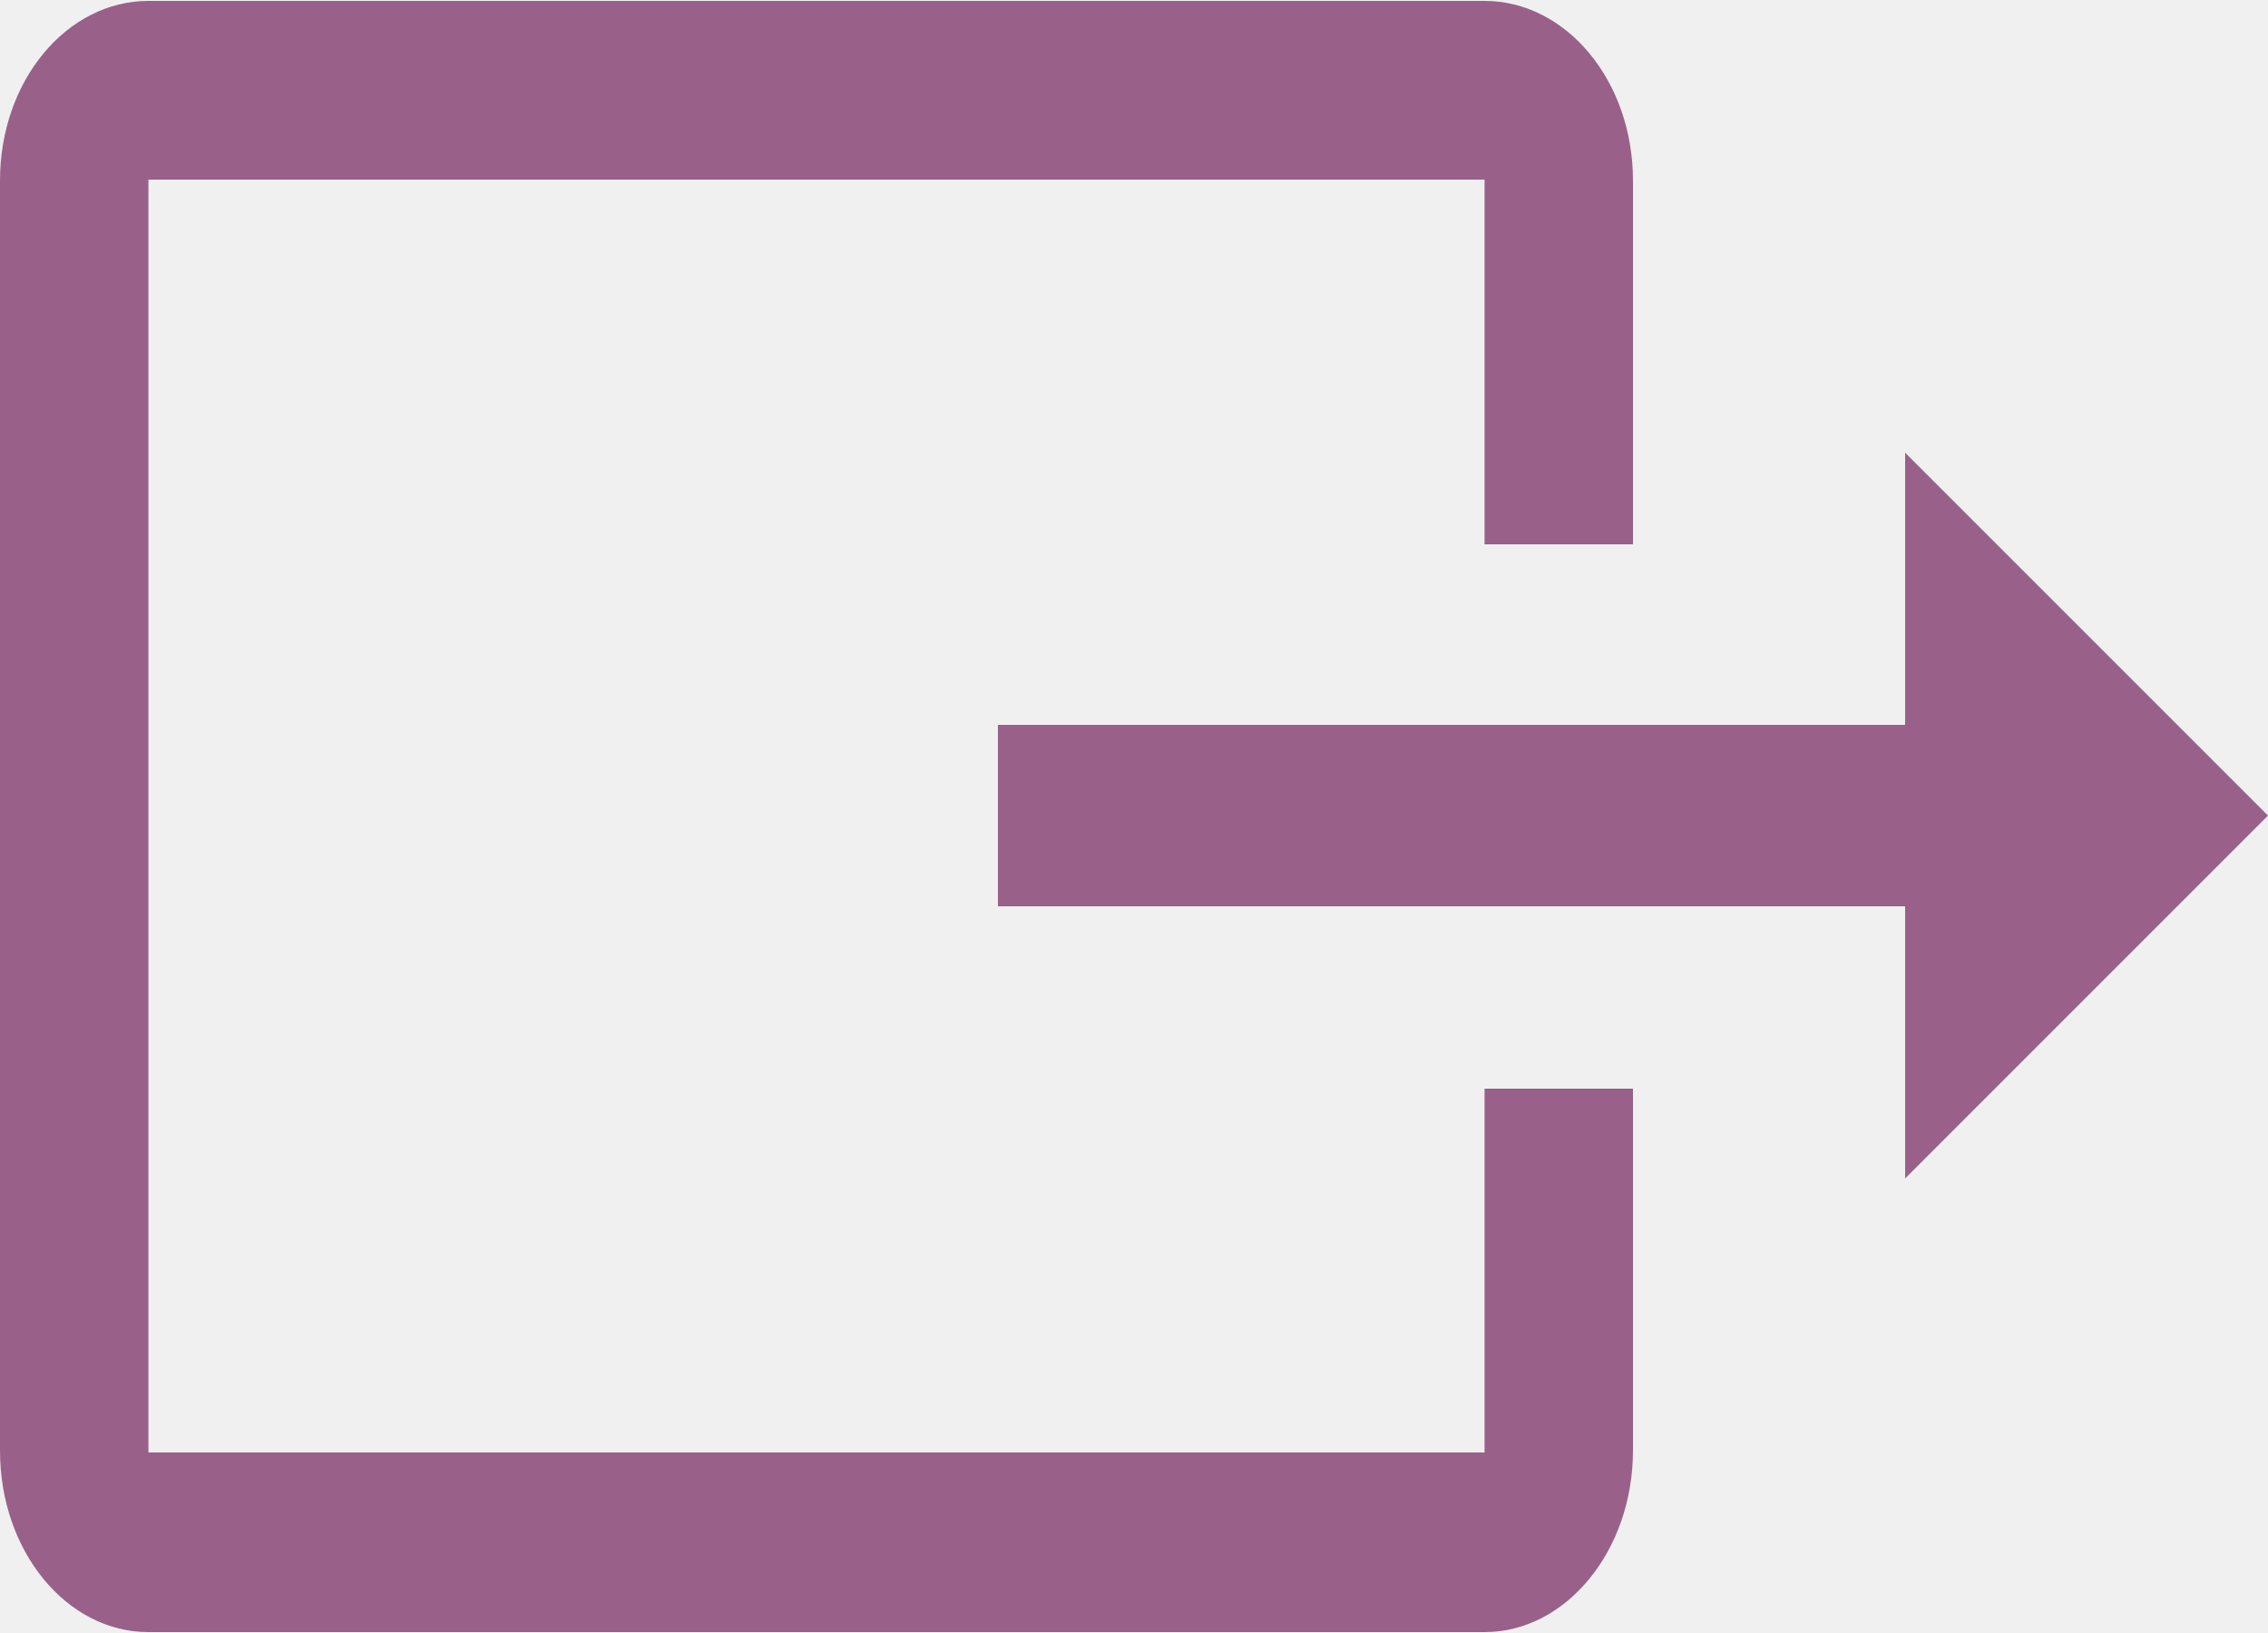
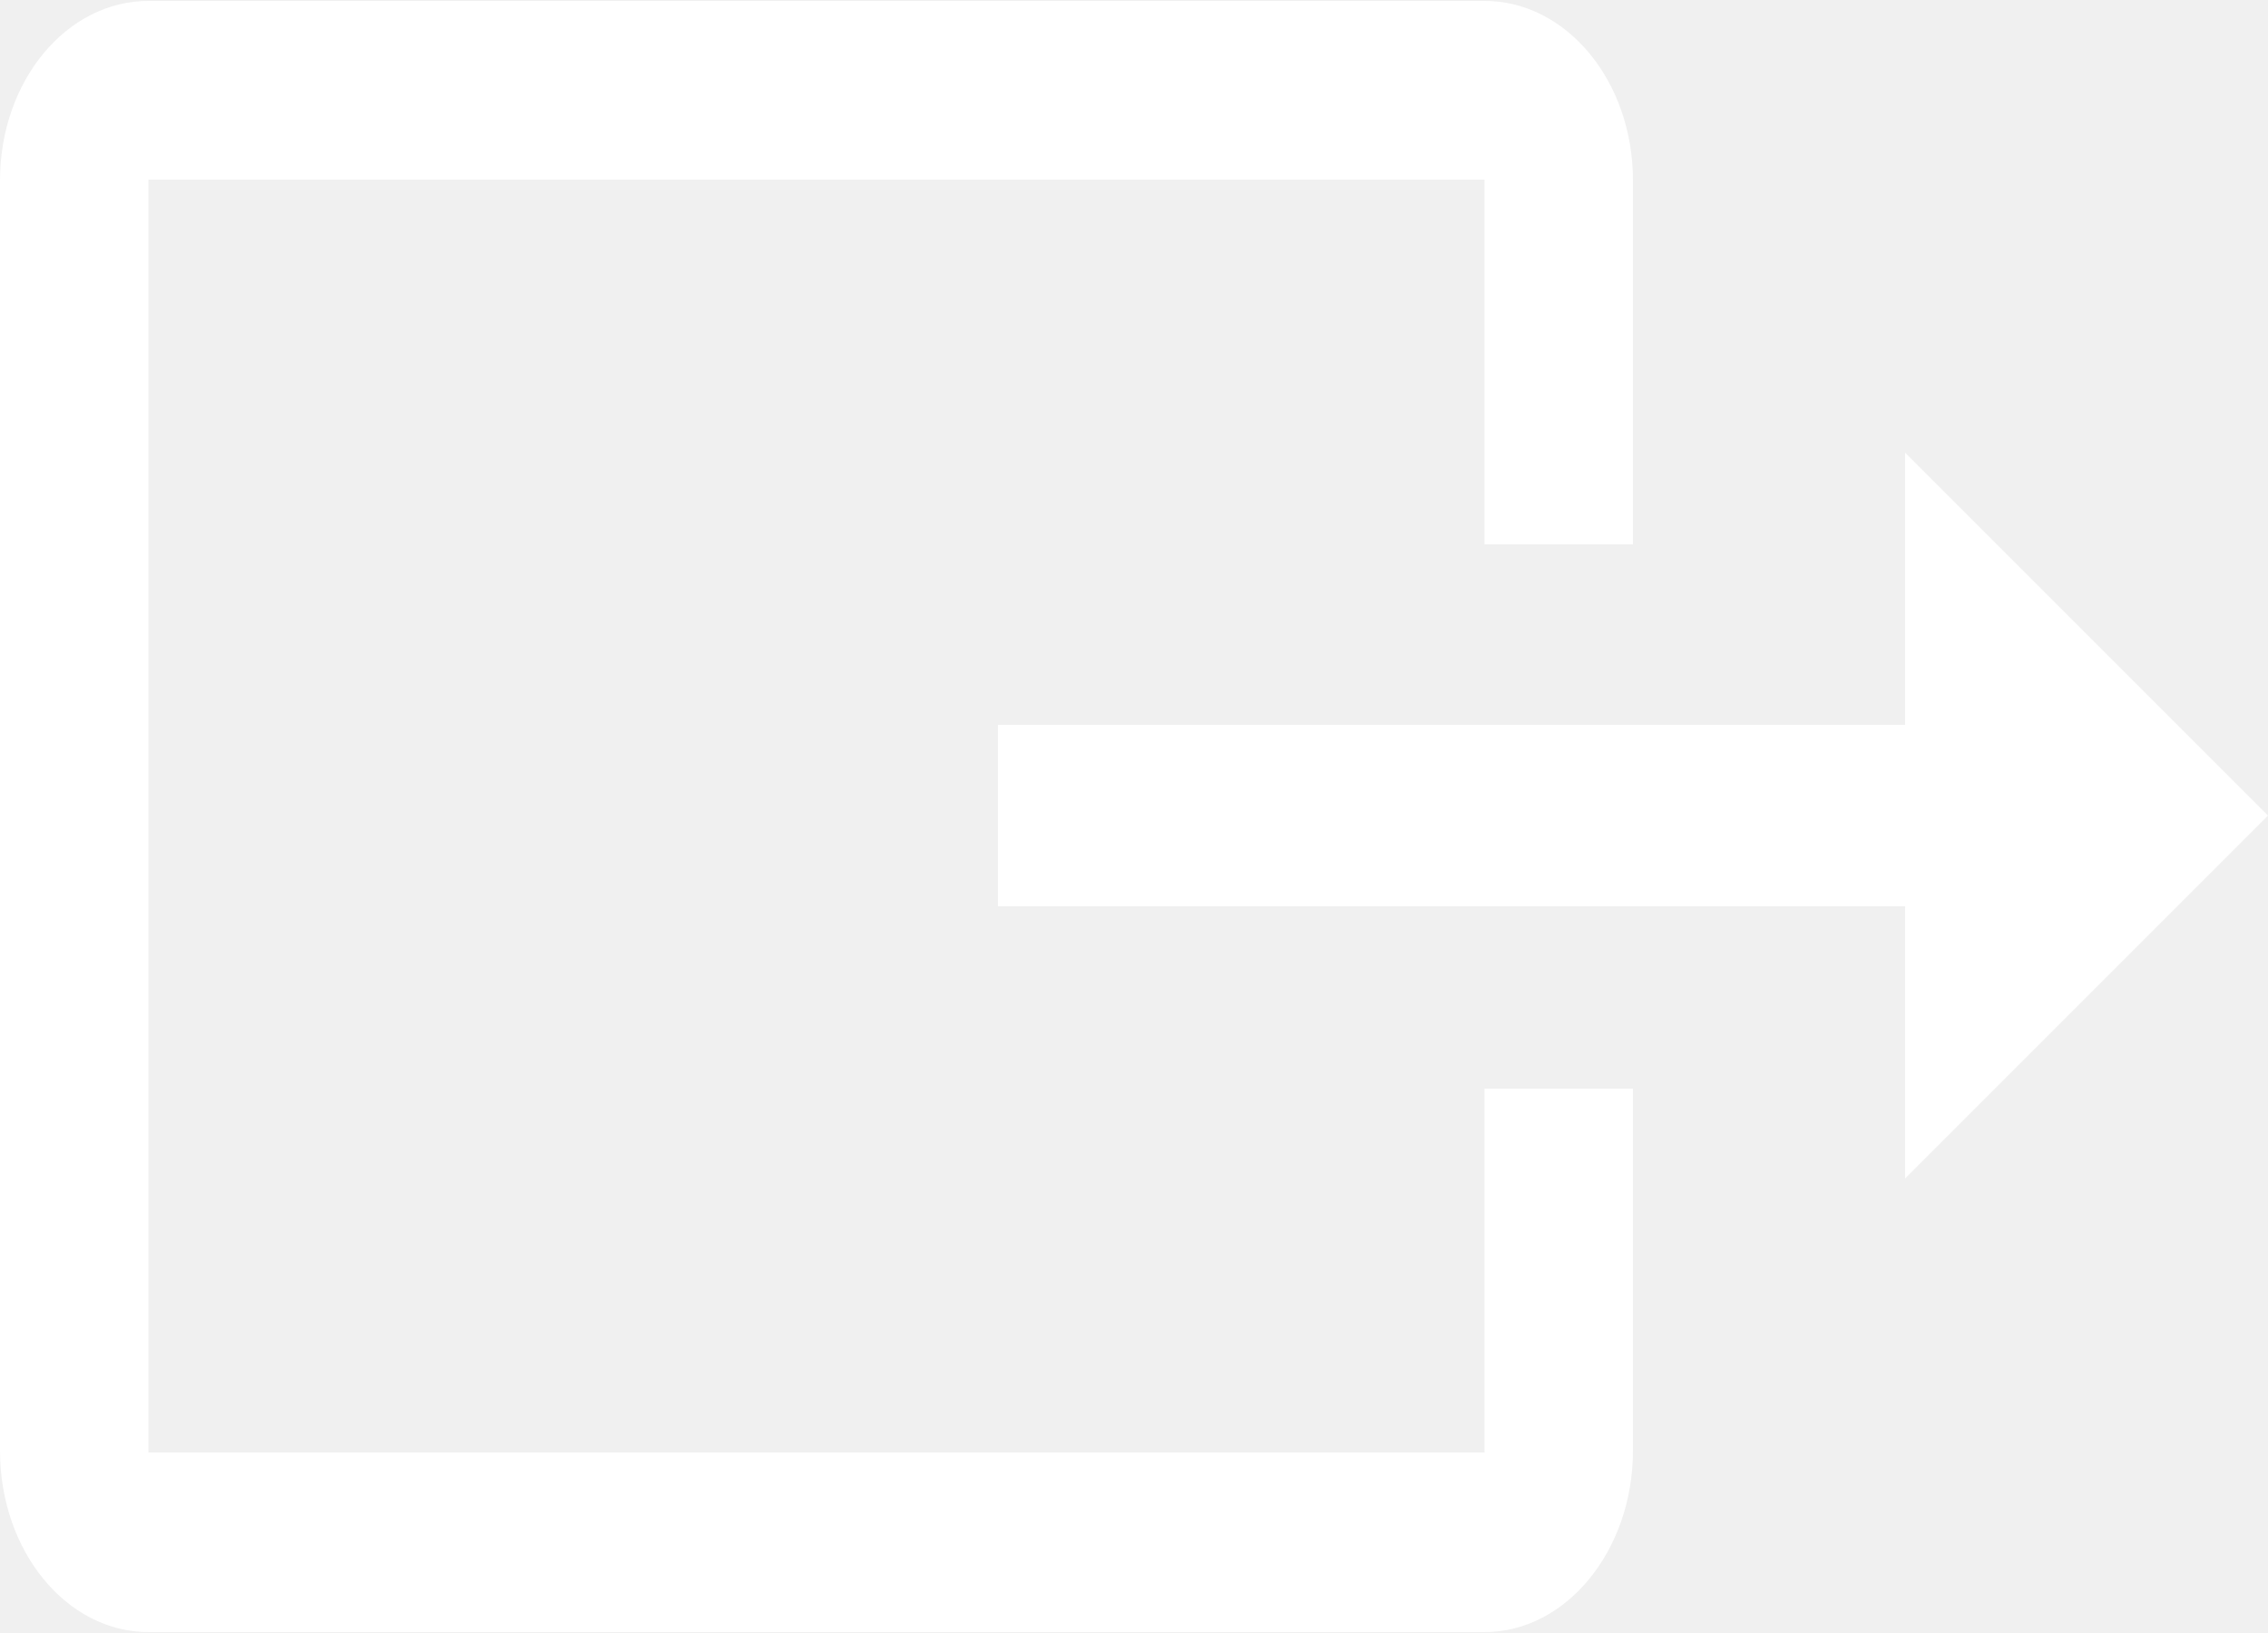
<svg xmlns="http://www.w3.org/2000/svg" width="25px" height="18px" viewBox="0 0 25 18" version="1.1">
  <g id="Page-1" stroke="none" stroke-width="1" fill="none" fill-rule="evenodd">
-     <g id="Artboard" transform="translate(-5, -3)" fill="#996189">
+     <g id="Artboard" transform="translate(-5, -3)" fill="#ffffff">
      <g id="ic_input_black_24px" transform="translate(15, 12) scale(-1, -1) translate(-15, -12) ">
        <path d="M23.364,3.01 L8.636,3.01 C7.736,3.01 7,3.91 7,5.01 L7,9 L8.636,9 L8.636,4.99 L23.364,4.99 L23.364,19.02 L8.636,19.02 L8.636,15 L7,15 L7,19.01 C7,20.11 7.736,20.99 8.636,20.99 L23.364,20.99 C24.264,20.99 25,20.11 25,19.01 L25,5.01 C25,3.9 24.264,3.01 23.364,3.01 L23.364,3.01 Z M4,16.01 L-1.77635684e-15,12.01 L4,8.01 L4,11.01 L14,11.01 L14,13.01 L4,13.01 L4,16.01 L4,16.01 Z" id="Shape" />
      </g>
    </g>
  </g>
</svg>
